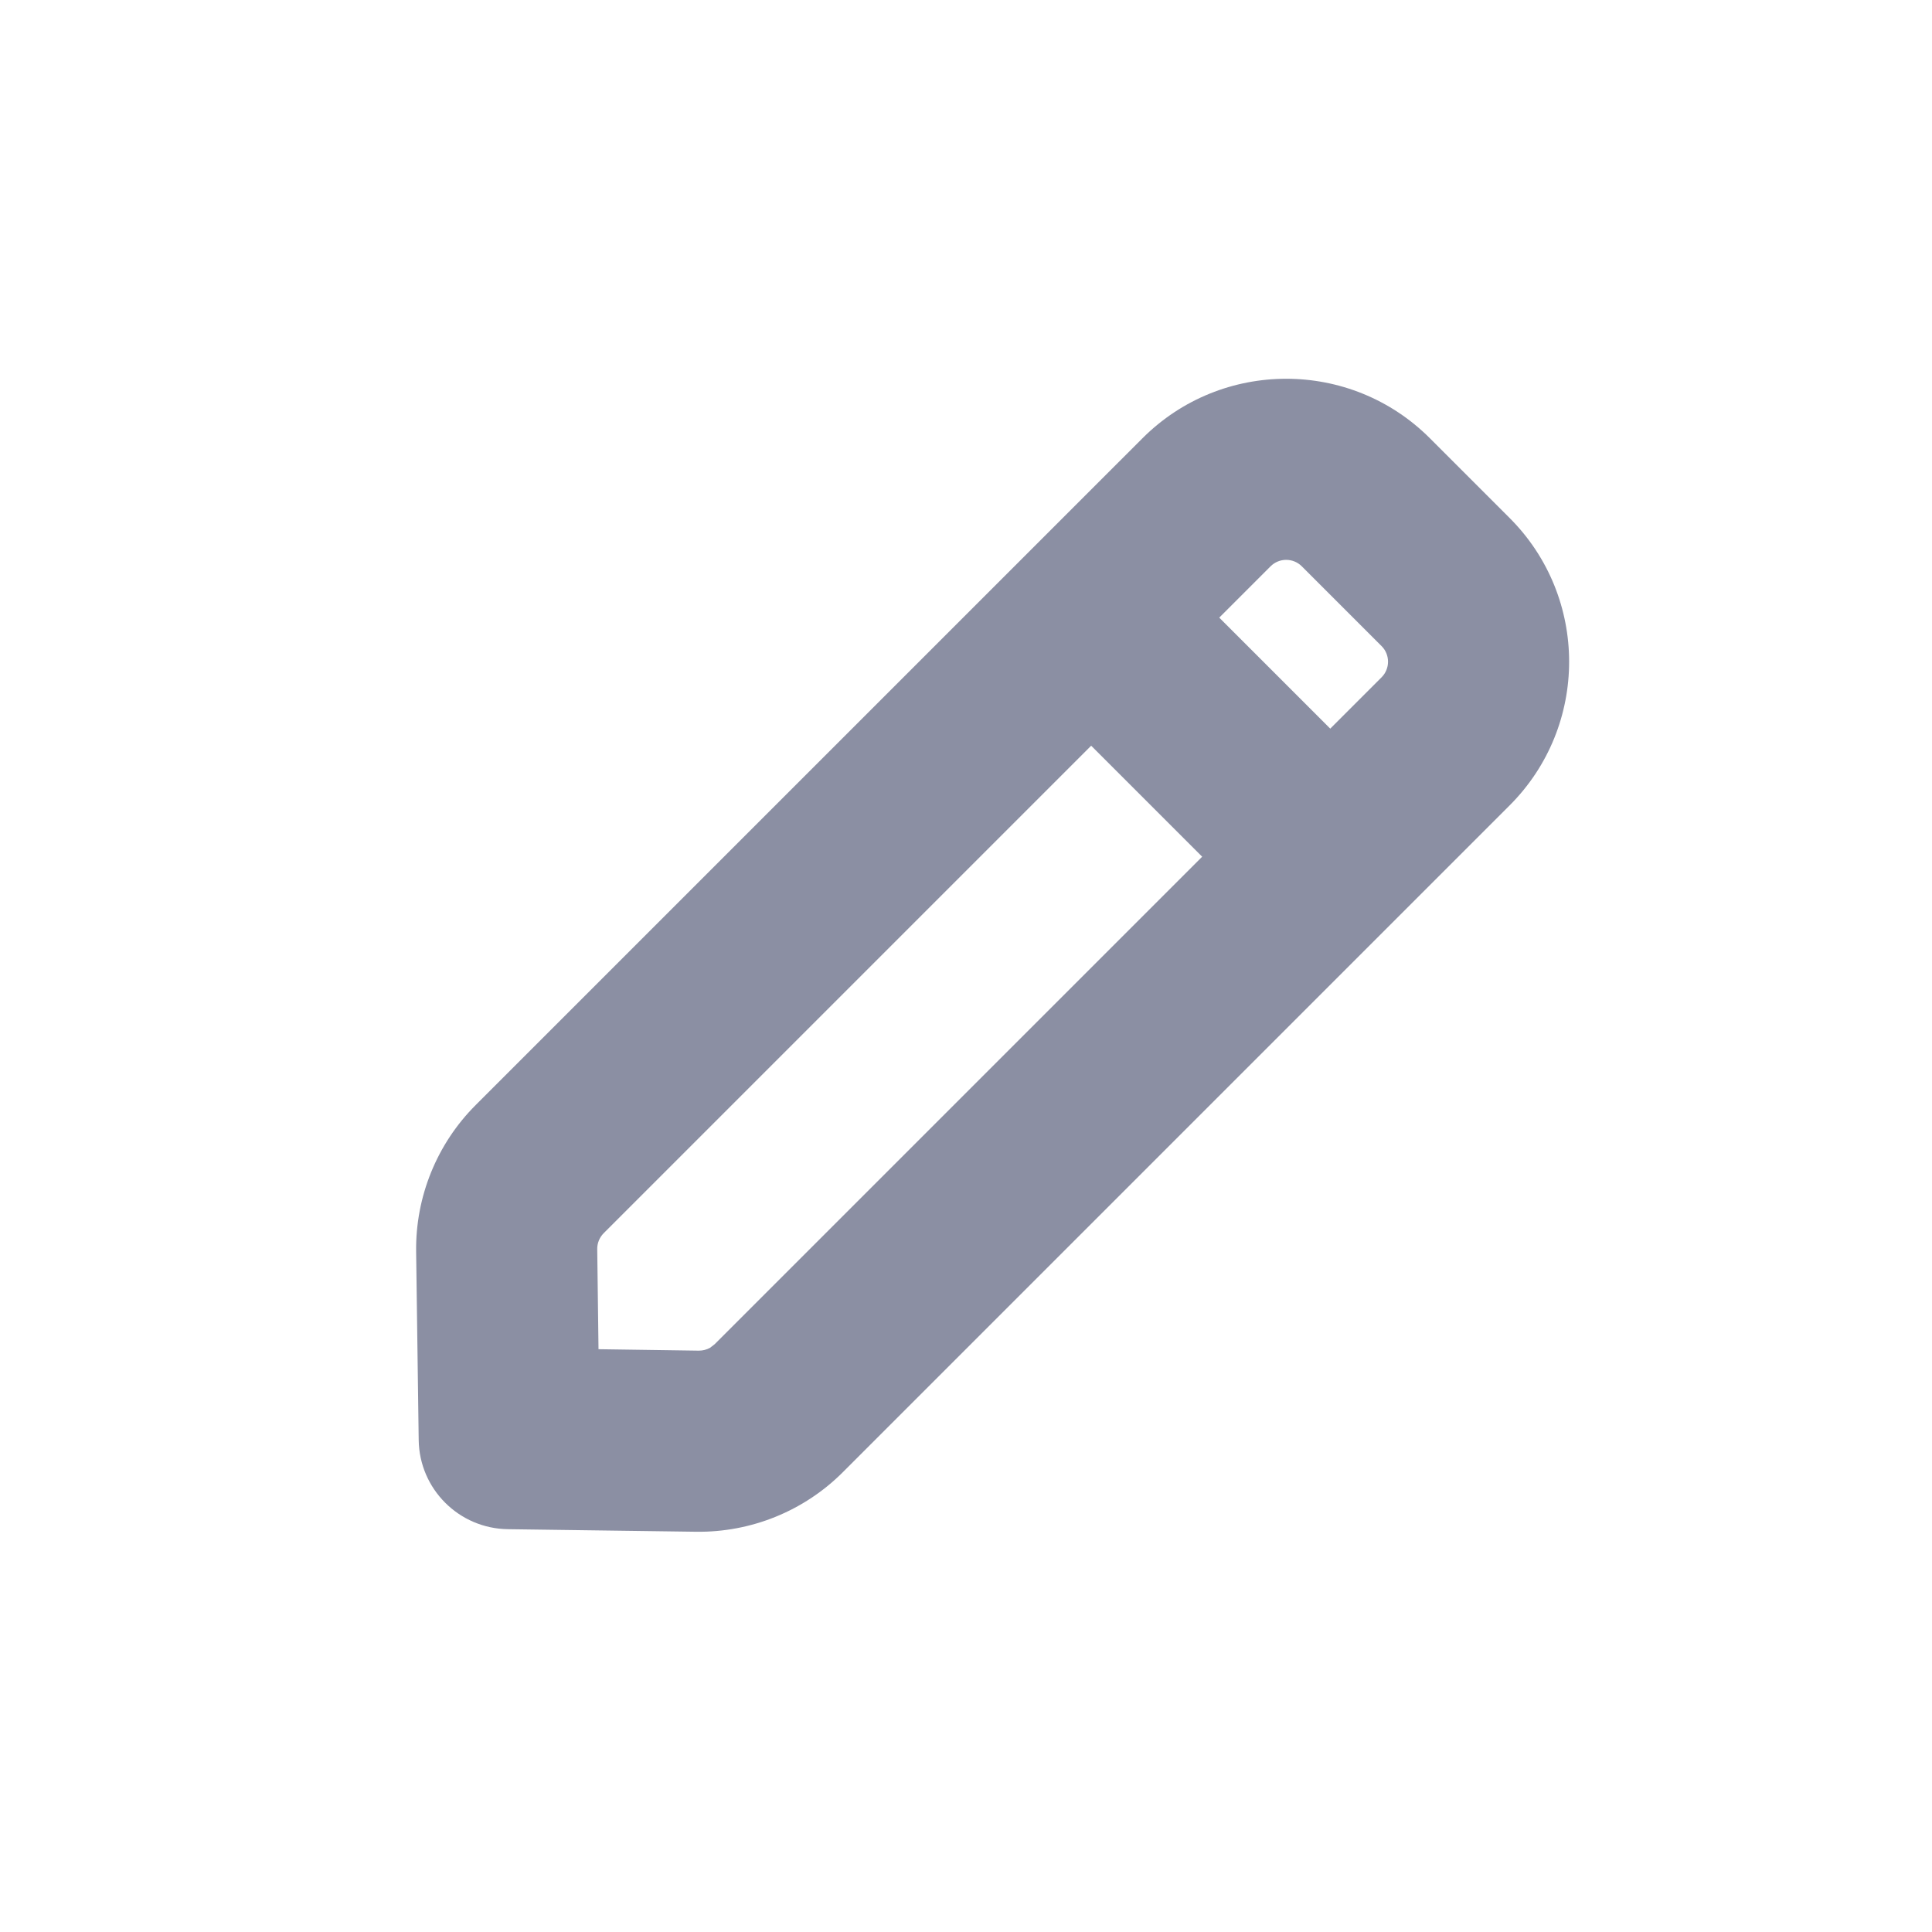
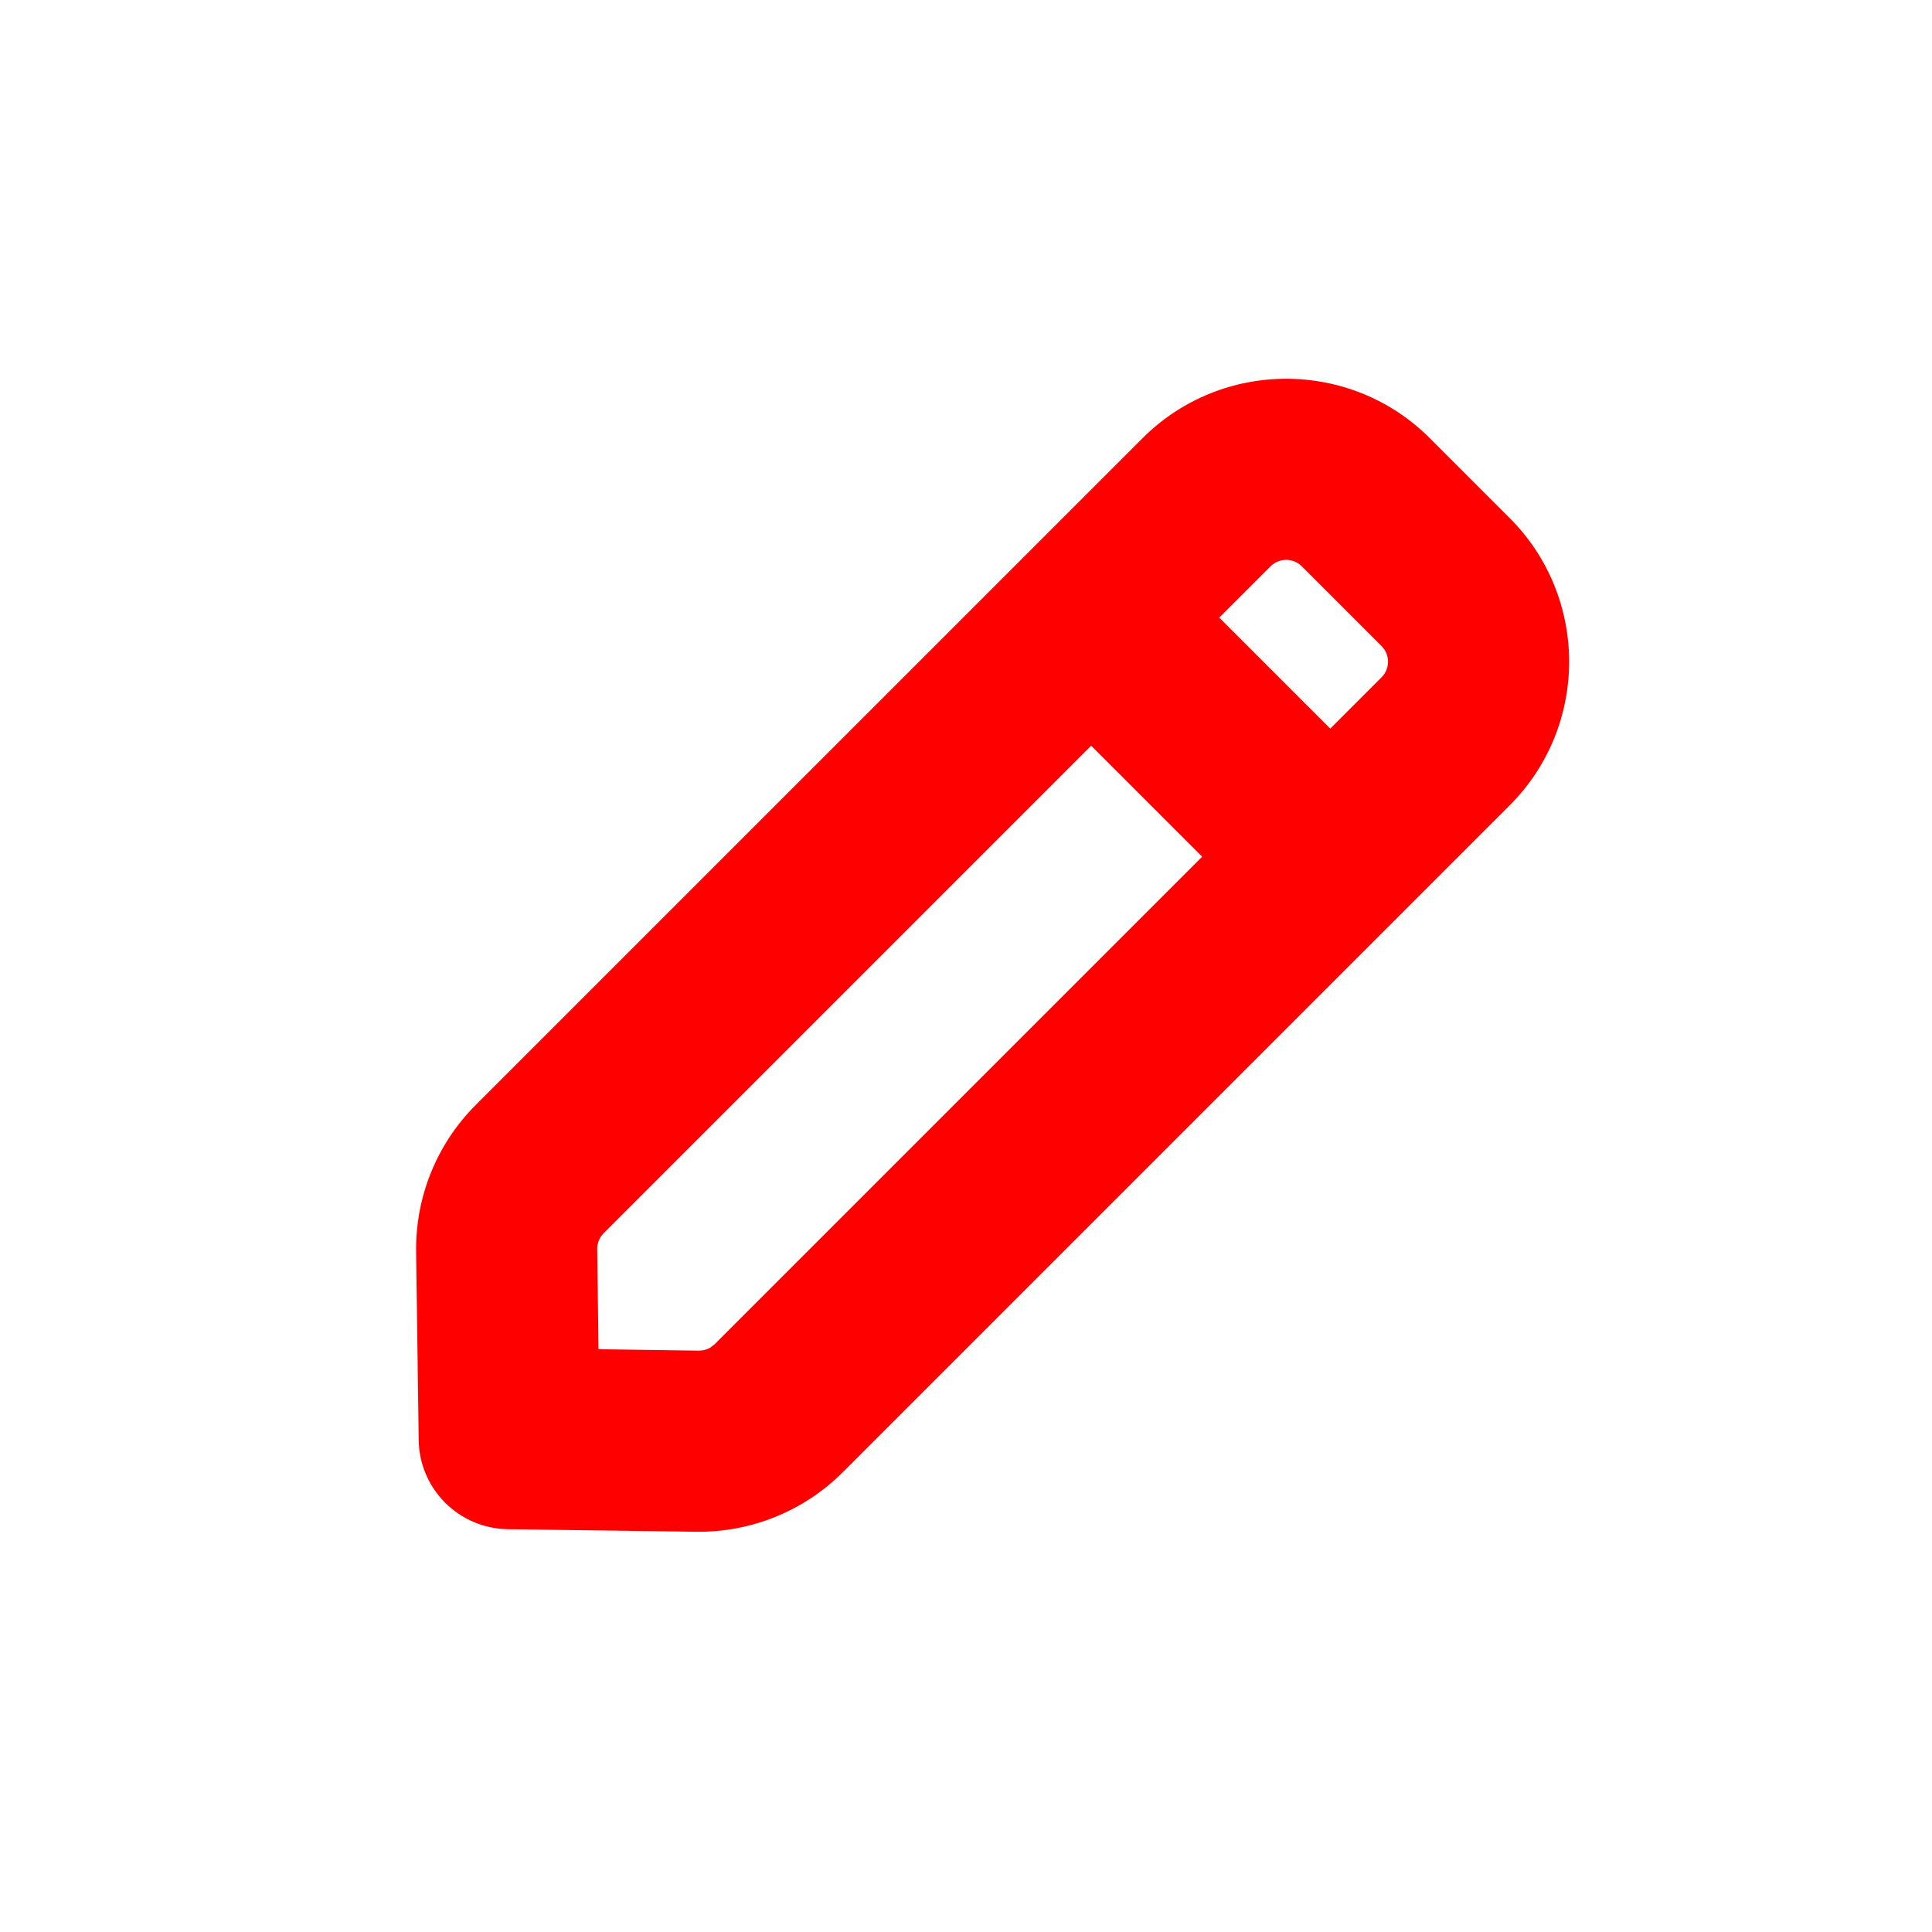
<svg xmlns="http://www.w3.org/2000/svg" width="16px" height="16px" viewBox="0 0 16 16" version="1.1">
-   <g id="icon-表单-编辑" stroke="none" stroke-width="1" fill="none" fill-rule="evenodd">
-     <g id="c-icon-编辑高亮" transform="translate(2, 2)" fill="#8B8FA3" fill-rule="nonzero">
+   <g id="icon-表单-编辑" stroke="none" stroke-width="1" fill="#8B8FA3" fill-rule="evenodd">
+     <g id="c-icon-编辑高亮" transform="translate(2, 2)" fill="red" fill-rule="nonzero">
      <g id="编组" transform="translate(5.929289, 6.20226) rotate(45) translate(-5.929289, -6.20226) translate(3.779289, 0.20226)">
        <path d="M2.617,2.65362552e-13 L1.683,2.65362552e-13 C0.754,2.65362552e-13 -2.98013387e-13,0.754 -2.98013387e-13,1.683 L-2.98013387e-13,9.493 C-2.98013387e-13,9.947 0.184,10.382 0.509,10.699 L1.627,11.787 C1.918,12.071 2.382,12.071 2.673,11.787 L3.791,10.699 C4.116,10.382 4.3,9.947 4.3,9.493 L4.3,1.683 C4.3,0.754 3.546,2.65362552e-13 2.617,2.65362552e-13 Z M1.683,1.5 L2.617,1.5 C2.718,1.5 2.8,1.582 2.8,1.683 L2.8,9.493 L2.794,9.541 C2.785,9.573 2.768,9.601 2.745,9.624 L2.149,10.203 L1.555,9.624 C1.52,9.59 1.5,9.542 1.5,9.493 L1.5,1.683 C1.5,1.582 1.582,1.5 1.683,1.5 Z" id="矩形" />
        <polygon id="直线-2" points="3.95 2.284 3.95 3.784 0.35 3.784 0.35 2.284" />
      </g>
    </g>
  </g>
</svg>
